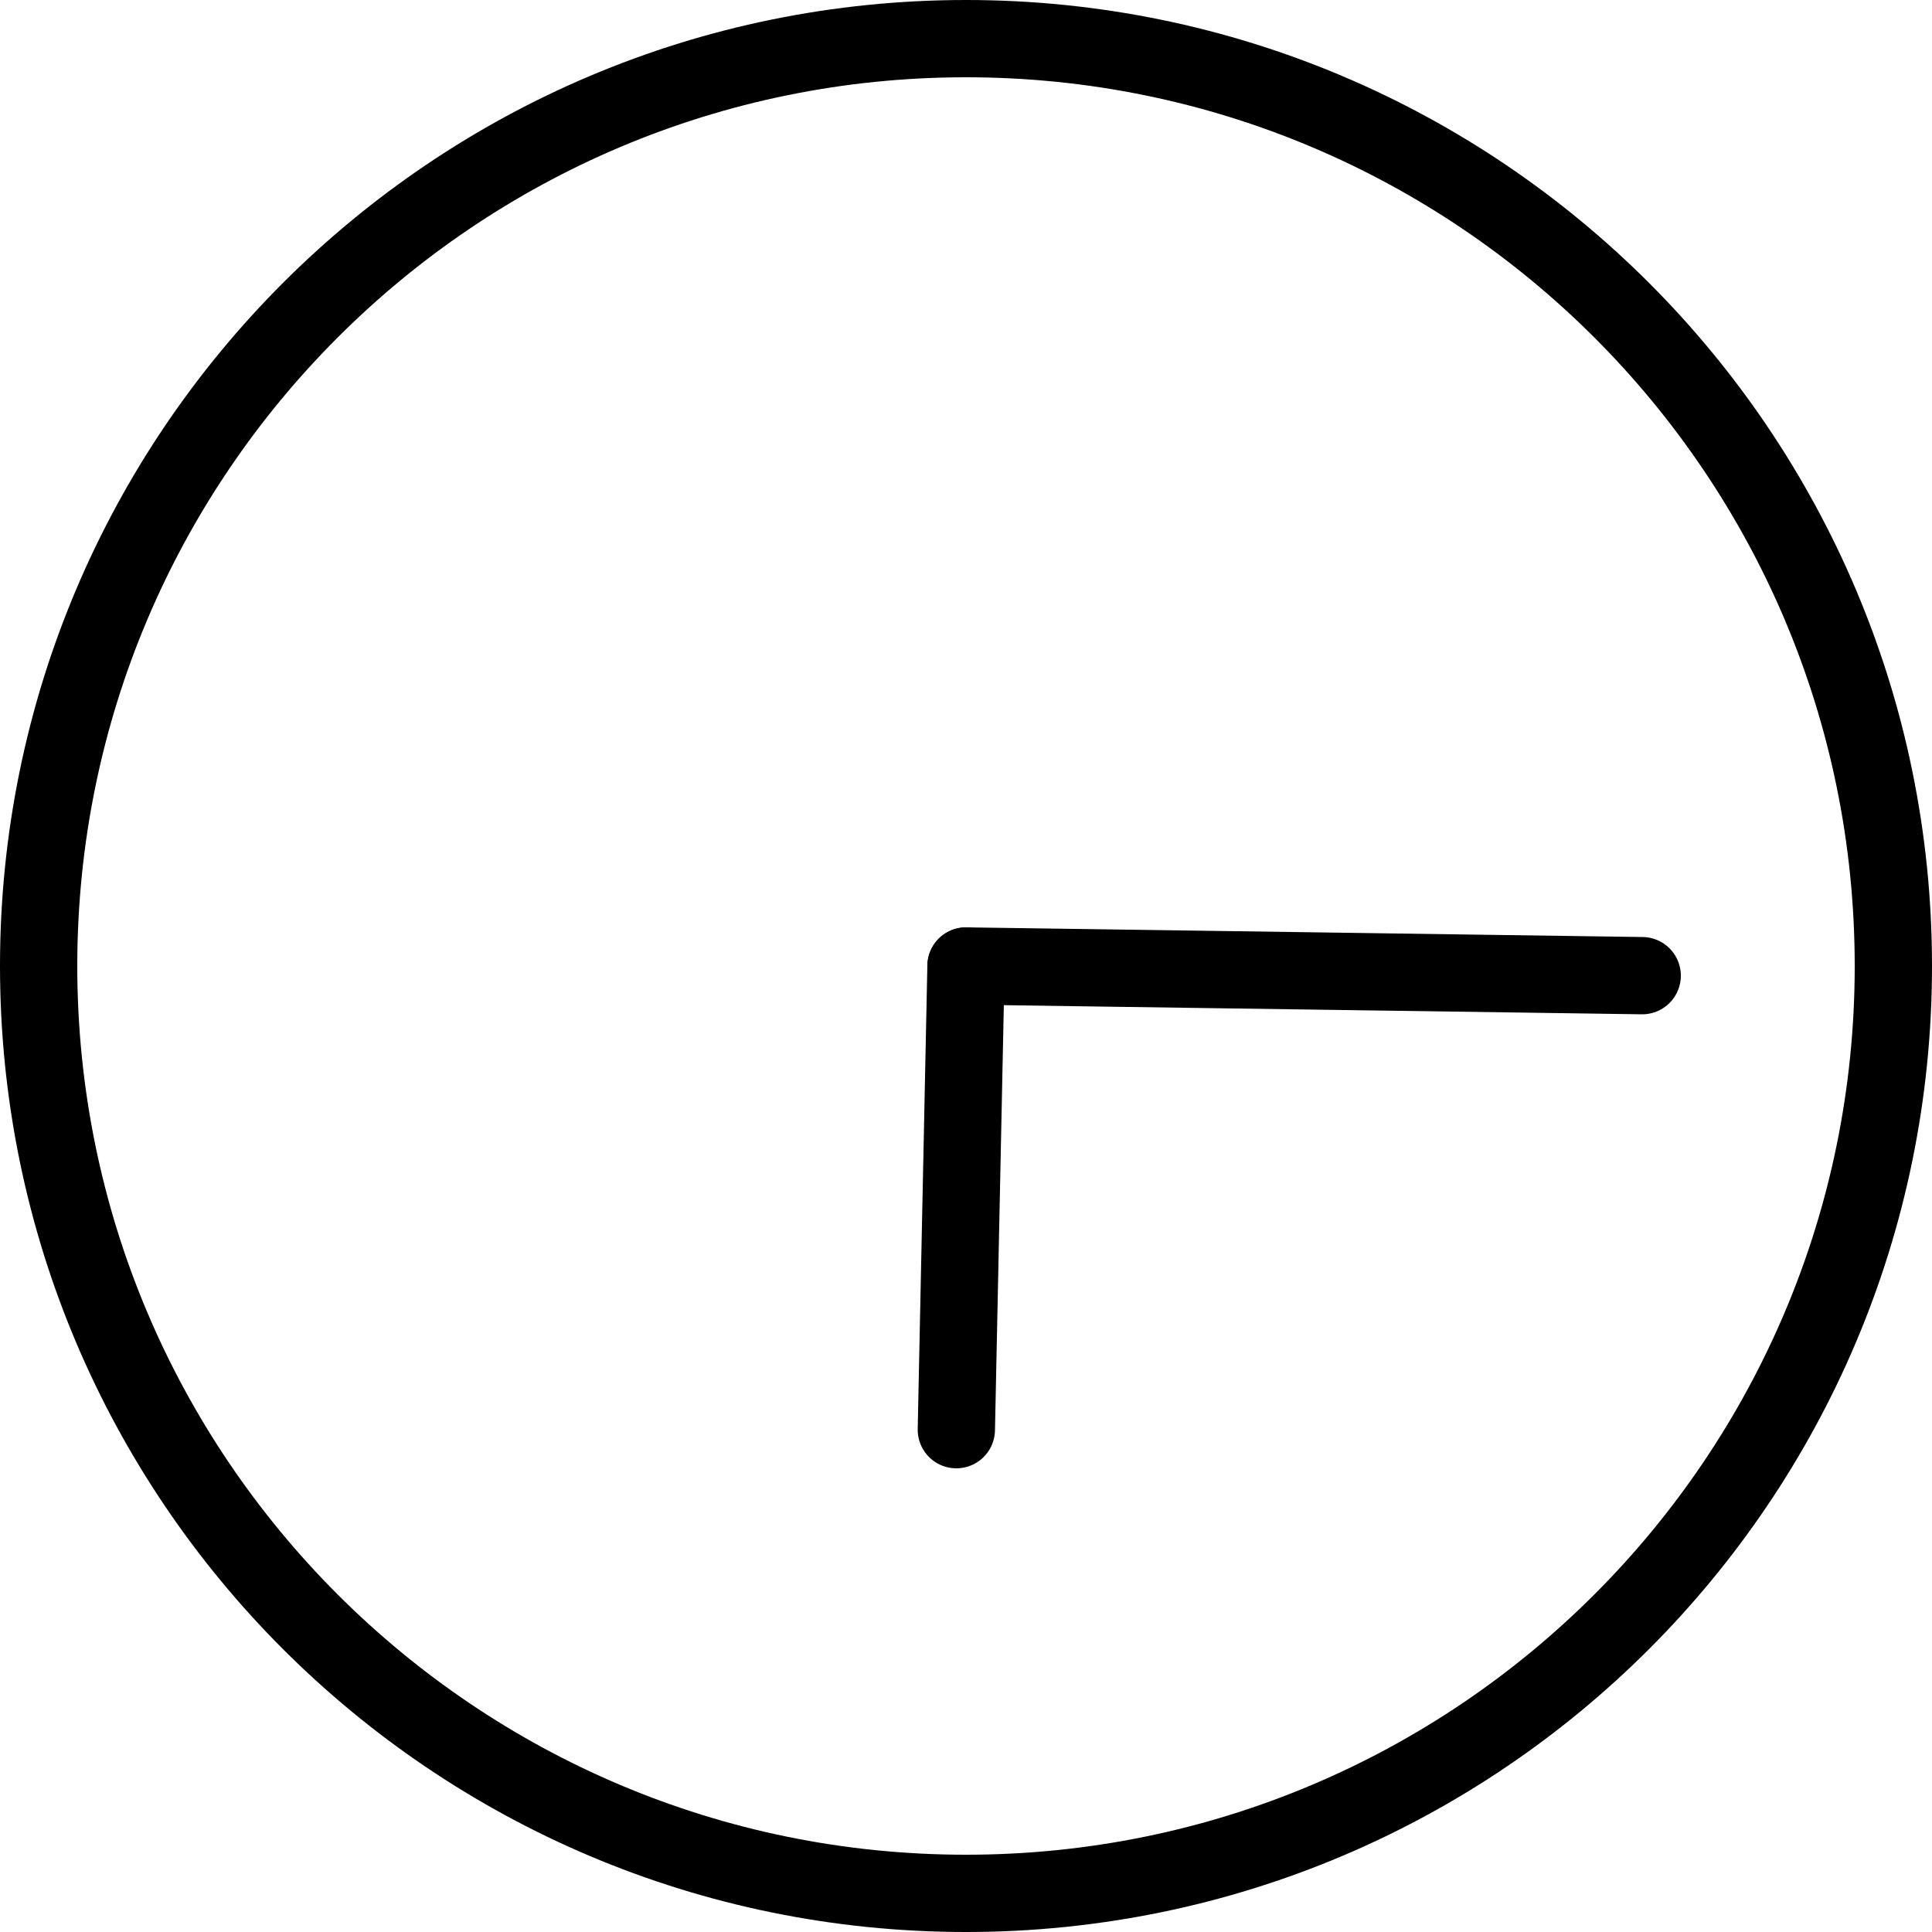
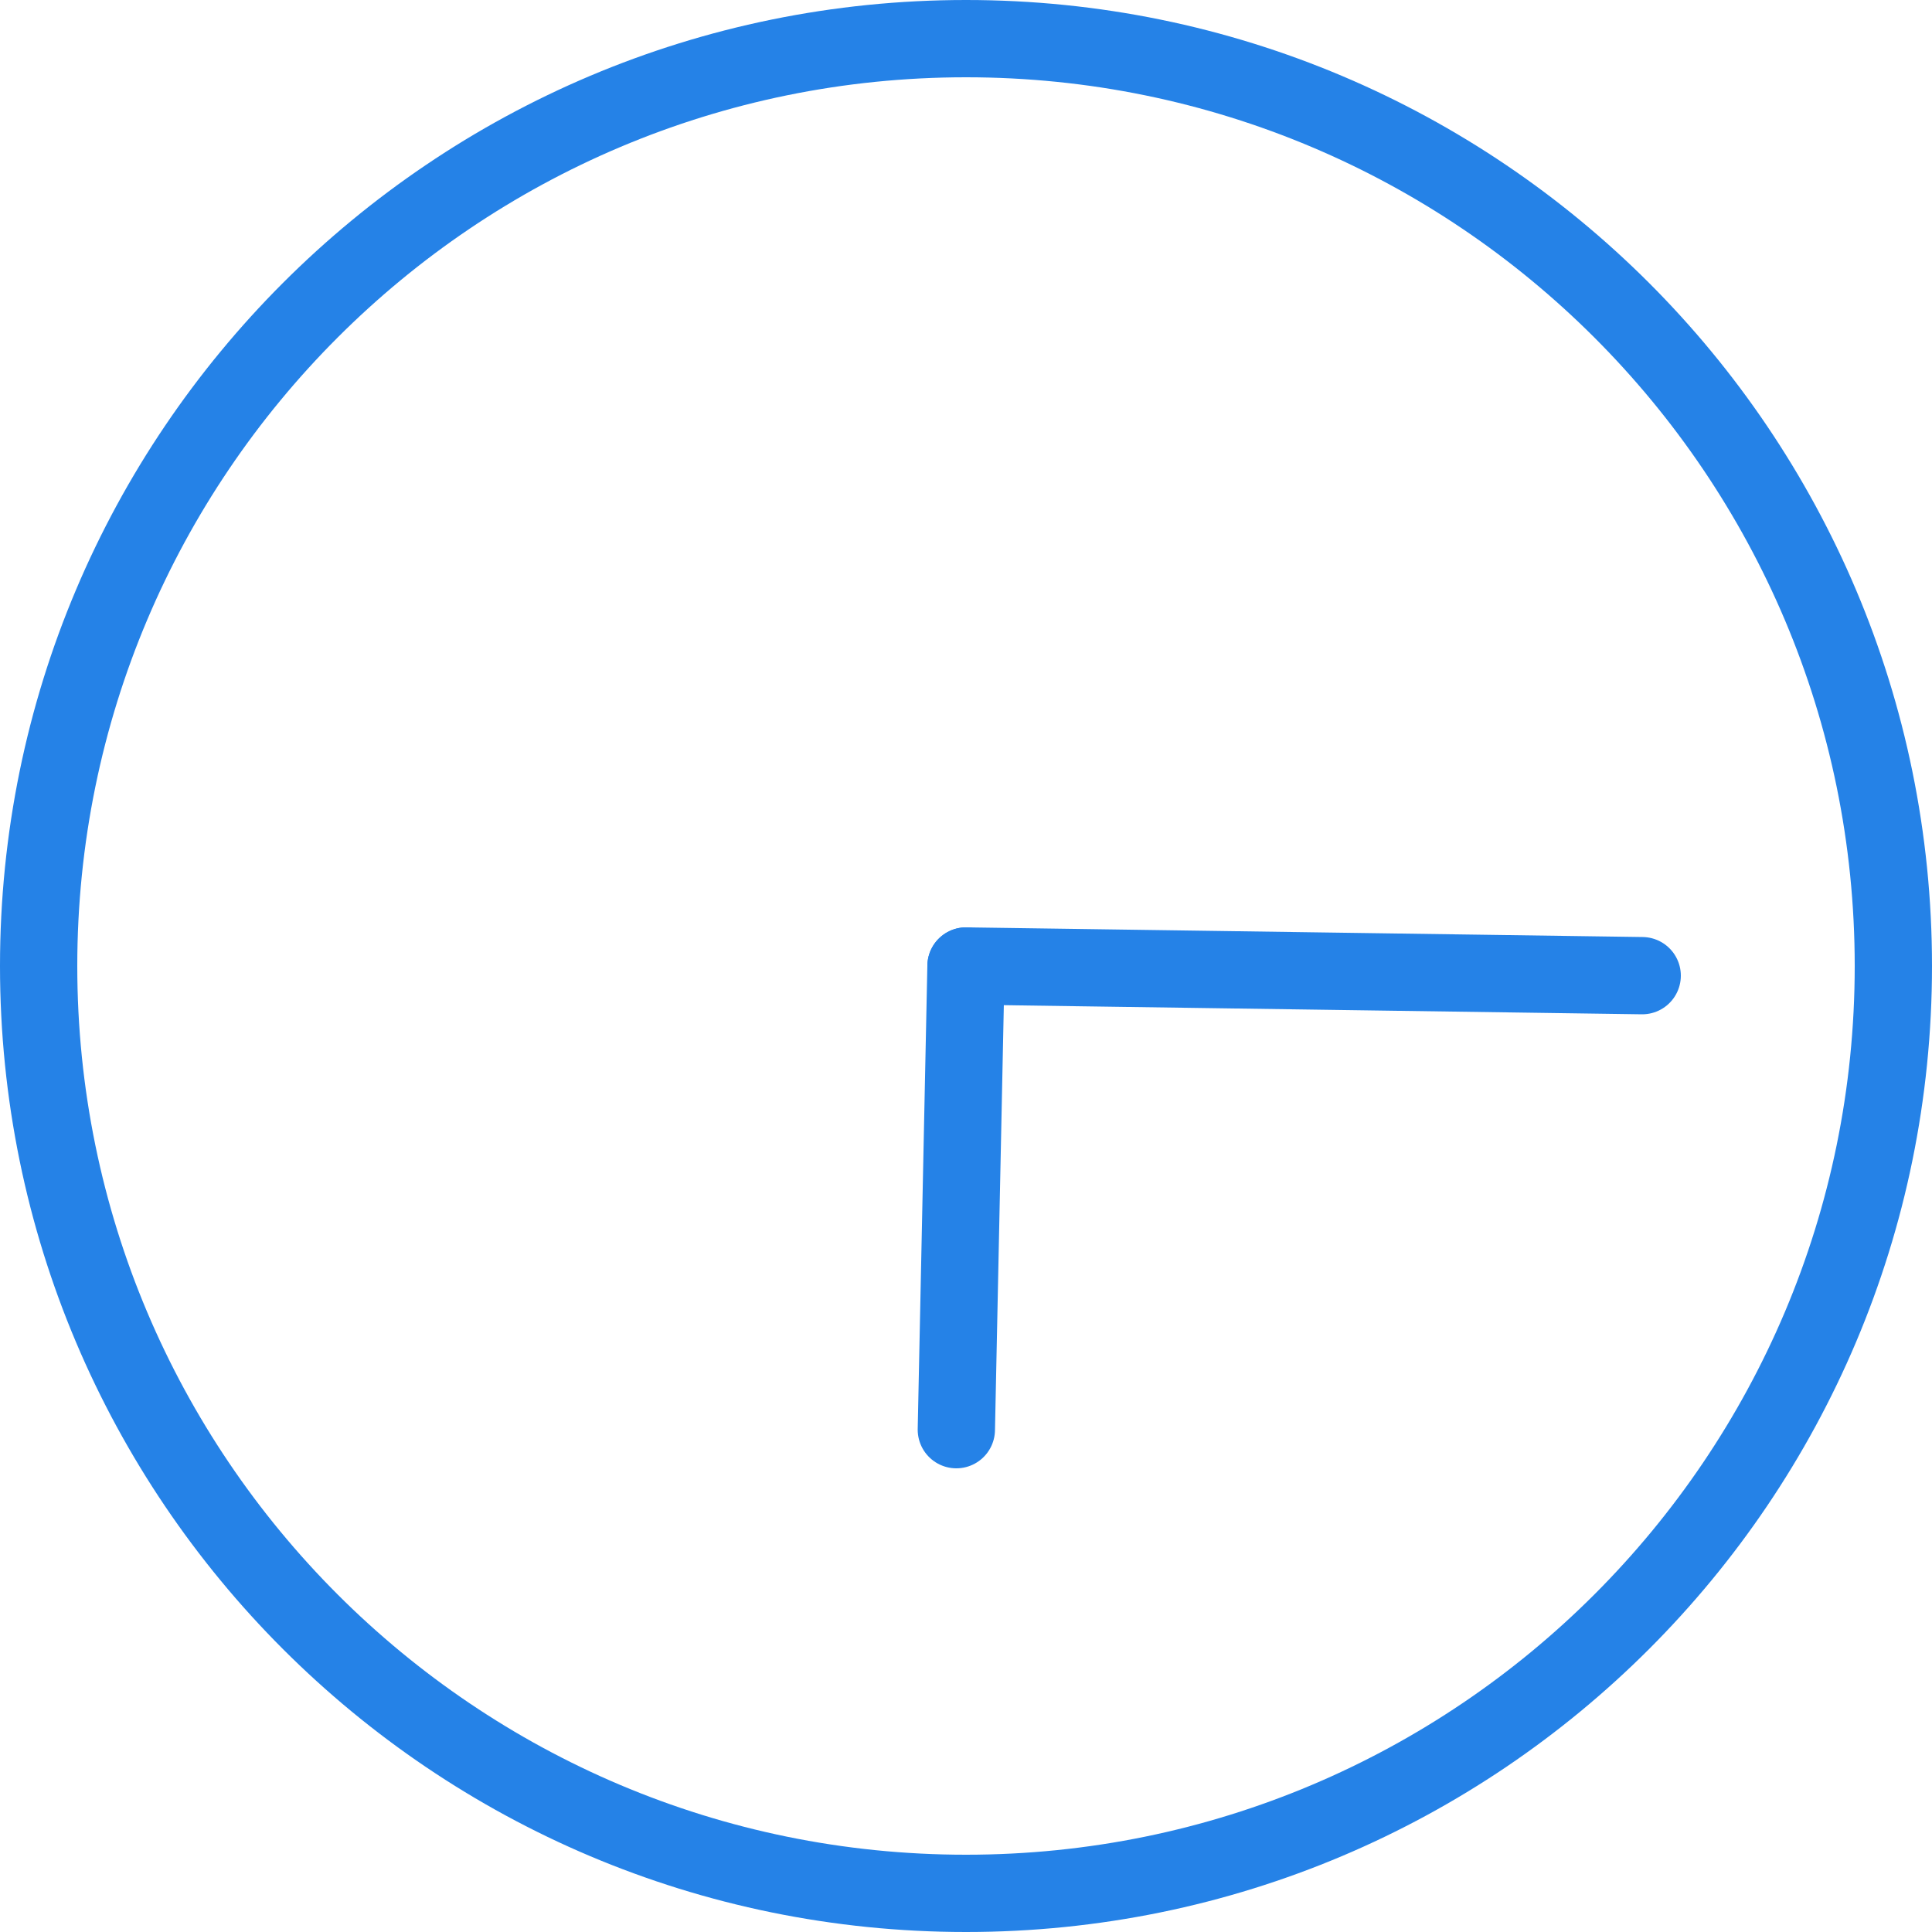
<svg xmlns="http://www.w3.org/2000/svg" version="1.1" id="L2" x="0px" y="0px" viewBox="0 0 100 100" enable-background="new 0 0 100 100" xml:space="preserve">
-   <circle fill="none" stroke="#000" stroke-width="4" stroke-miterlimit="10" cx="50" cy="50" r="48" />
-   <line fill="none" stroke-linecap="round" stroke="#000" stroke-width="4" stroke-miterlimit="10" x1="50" y1="50" x2="85" y2="50.5">
+   <circle fill="none" stroke="#2582e7" stroke-width="4" stroke-miterlimit="10" cx="50" cy="50" r="48" />
+   <line fill="none" stroke-linecap="round" stroke="#2582e7" stroke-width="4" stroke-miterlimit="10" x1="50" y1="50" x2="85" y2="50.5">
    <animateTransform attributeName="transform" dur="2s" type="rotate" from="0 50 50" to="360 50 50" repeatCount="indefinite" />
  </line>
-   <line fill="none" stroke-linecap="round" stroke="#000" stroke-width="4" stroke-miterlimit="10" x1="50" y1="50" x2="49.5" y2="74">
+   <line fill="none" stroke-linecap="round" stroke="#2582e7" stroke-width="4" stroke-miterlimit="10" x1="50" y1="50" x2="49.5" y2="74">
    <animateTransform attributeName="transform" dur="15s" type="rotate" from="0 50 50" to="360 50 50" repeatCount="indefinite" />
  </line>
</svg>
